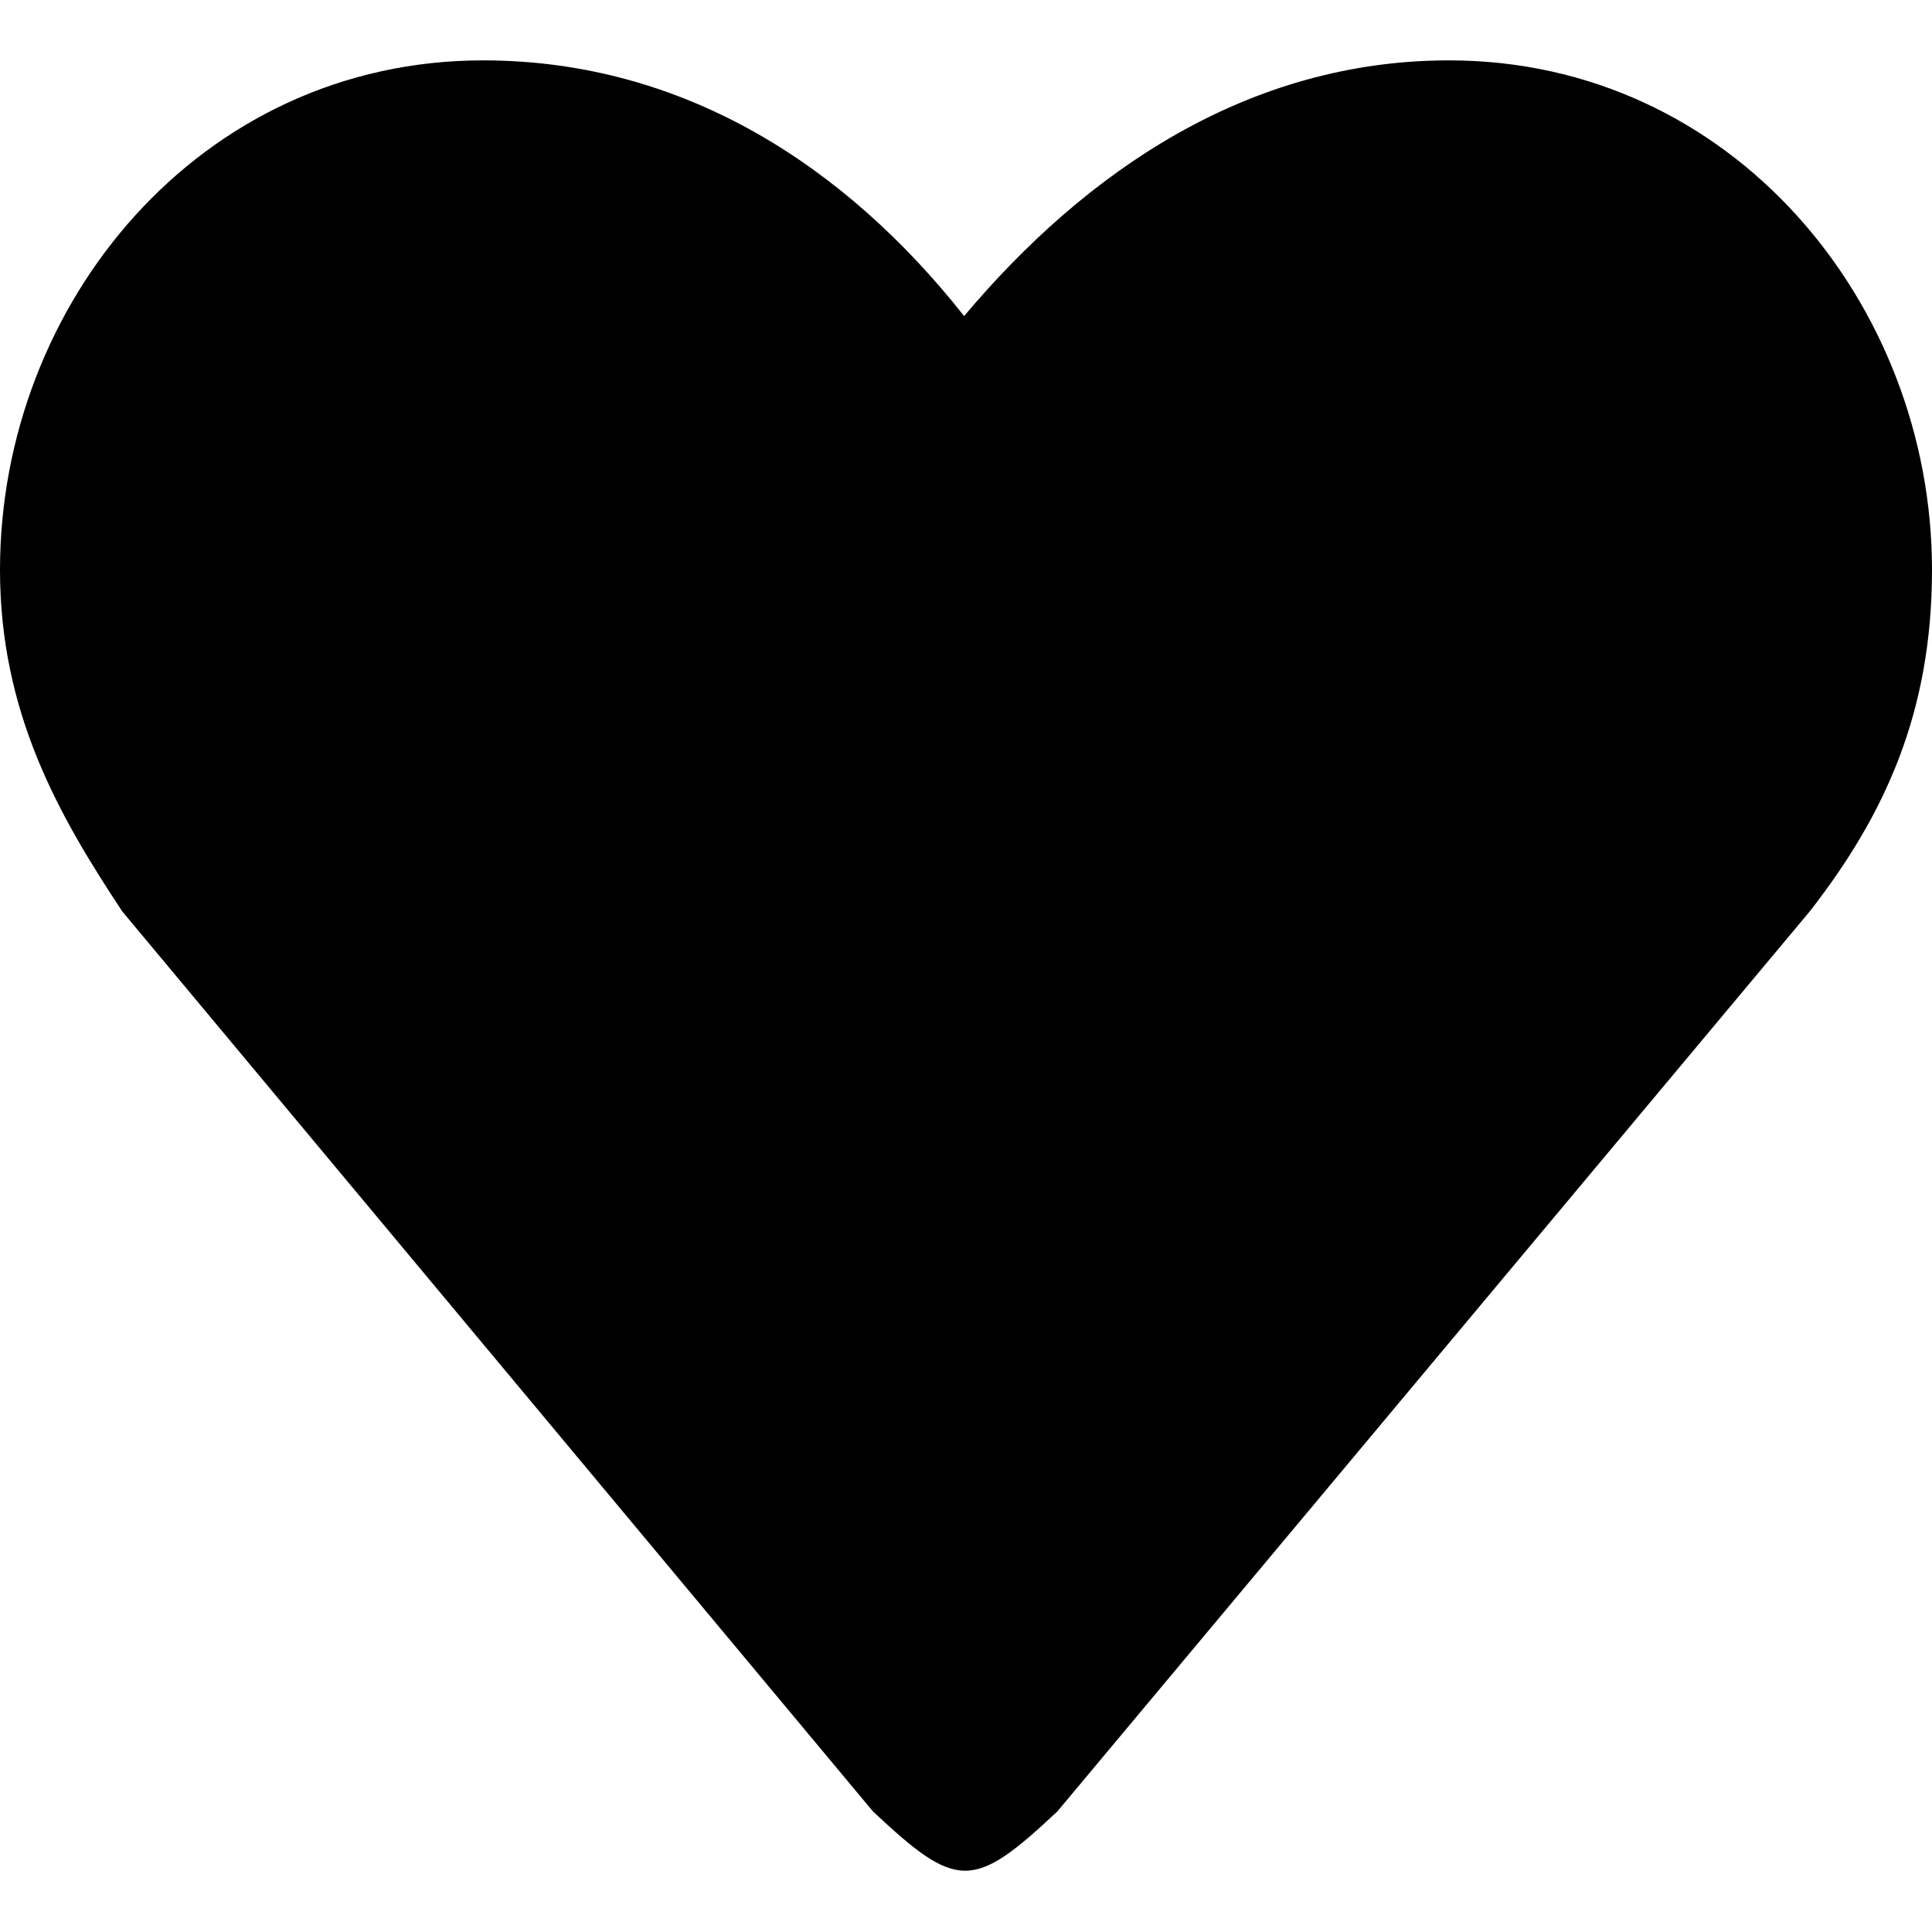
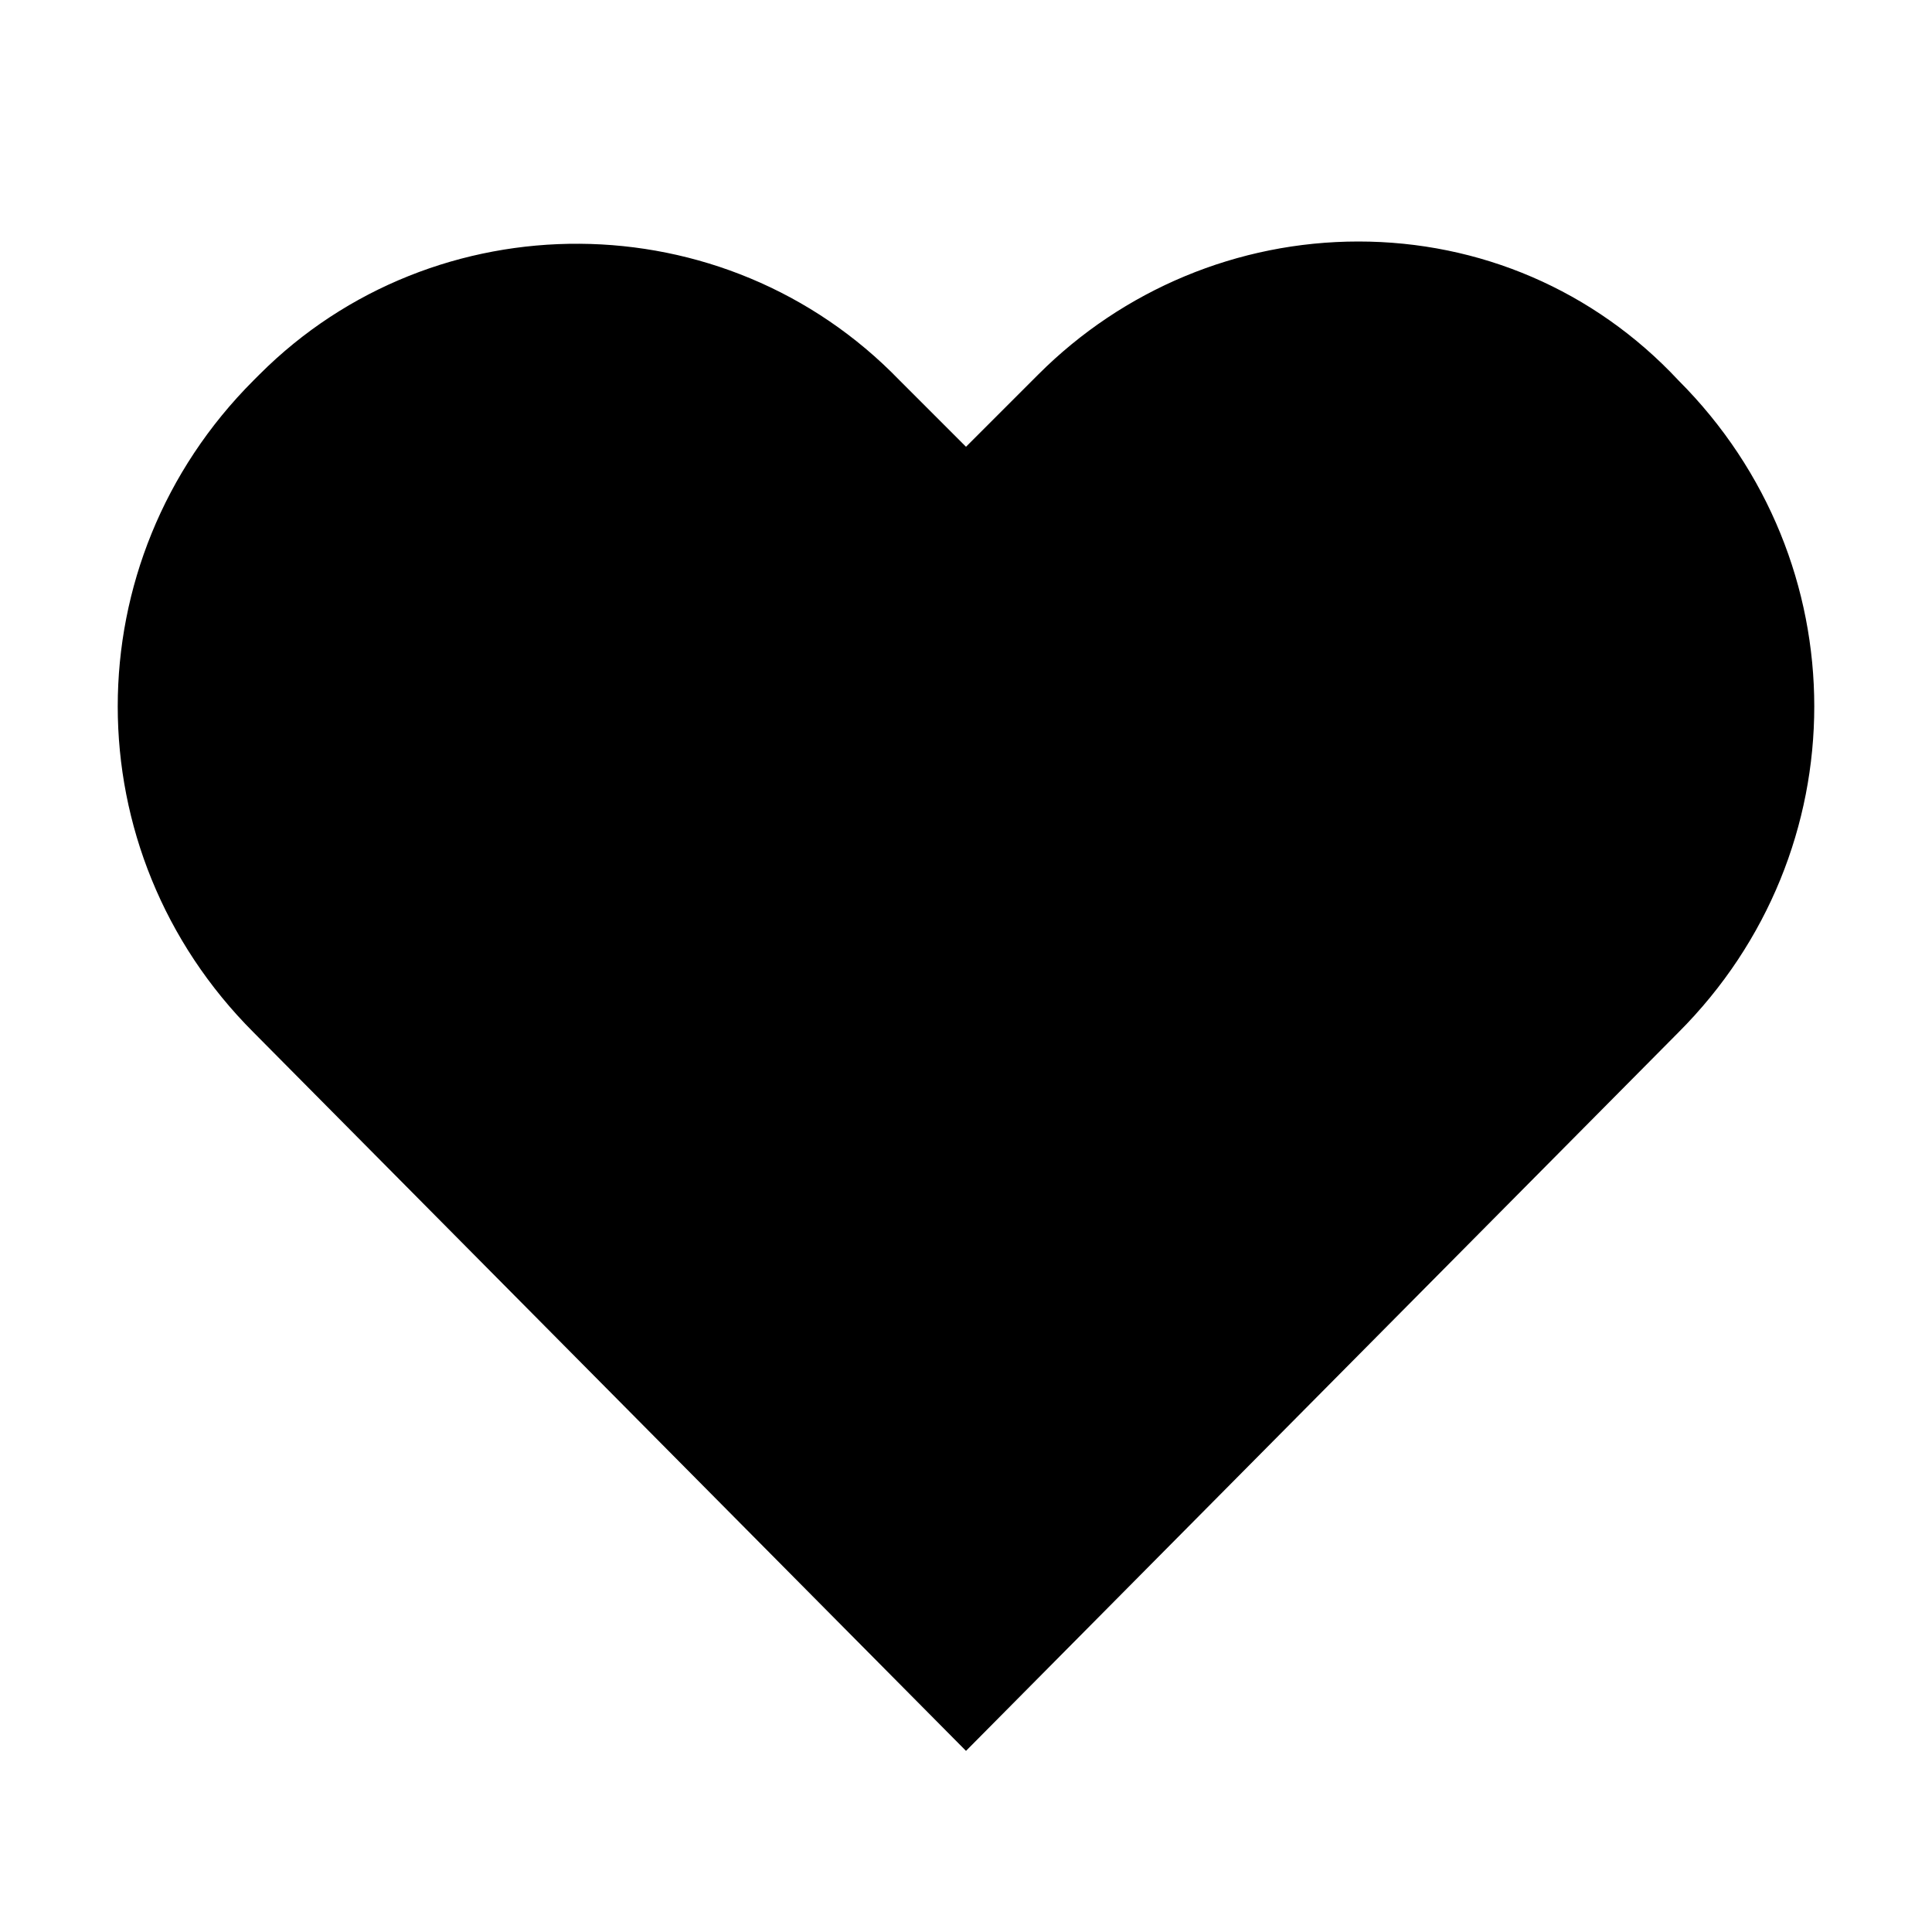
- <svg xmlns="http://www.w3.org/2000/svg" width="800px" height="800px" viewBox="0 -1 32 32" version="1.1">
-   <defs>
- 
- </defs>
-   <g id="Page-1" stroke="none" stroke-width="1" fill="none" fill-rule="evenodd">
-     <g id="Icon-Set-Filled" transform="translate(-102, -882)" fill="#000000">
-       <path d="M126,882 C122.667,882 119.982,883.842 117.969,886.235 C116.013,883.76 113.333,882 110,882 C105.306,882 102,886.036 102,890.438 C102,892.799 102.967,894.499 104.026,896.097 L116.459,911.003 C117.854,912.312 118.118,912.312 119.513,911.003 L131.974,896.097 C133.22,894.499 134,892.799 134,890.438 C134,886.036 130.694,882 126,882" id="heart-like">
- 
- </path>
-     </g>
-   </g>
+ <svg xmlns="http://www.w3.org/2000/svg" fill="#000000" version="1.1" id="icon" width="800px" height="800px" viewBox="0 0 32 32" xml:space="preserve">
+   <style type="text/css">
+ 	.st0{fill:none;}
+ </style>
+   <path d="M22.5,4c-2,0-3.9,0.8-5.3,2.2L16,7.4l-1.1-1.1C12,3.3,7.2,3.3,4.3,6.2c0,0-0.1,0.1-0.1,0.1c-3,3-3,7.8,0,10.8L16,29  l11.8-11.9c3-3,3-7.8,0-10.8C26.4,4.8,24.5,4,22.5,4z" />
+   <rect id="_Transparent_Rectangle_" class="st0" width="32" height="32" />
</svg>
